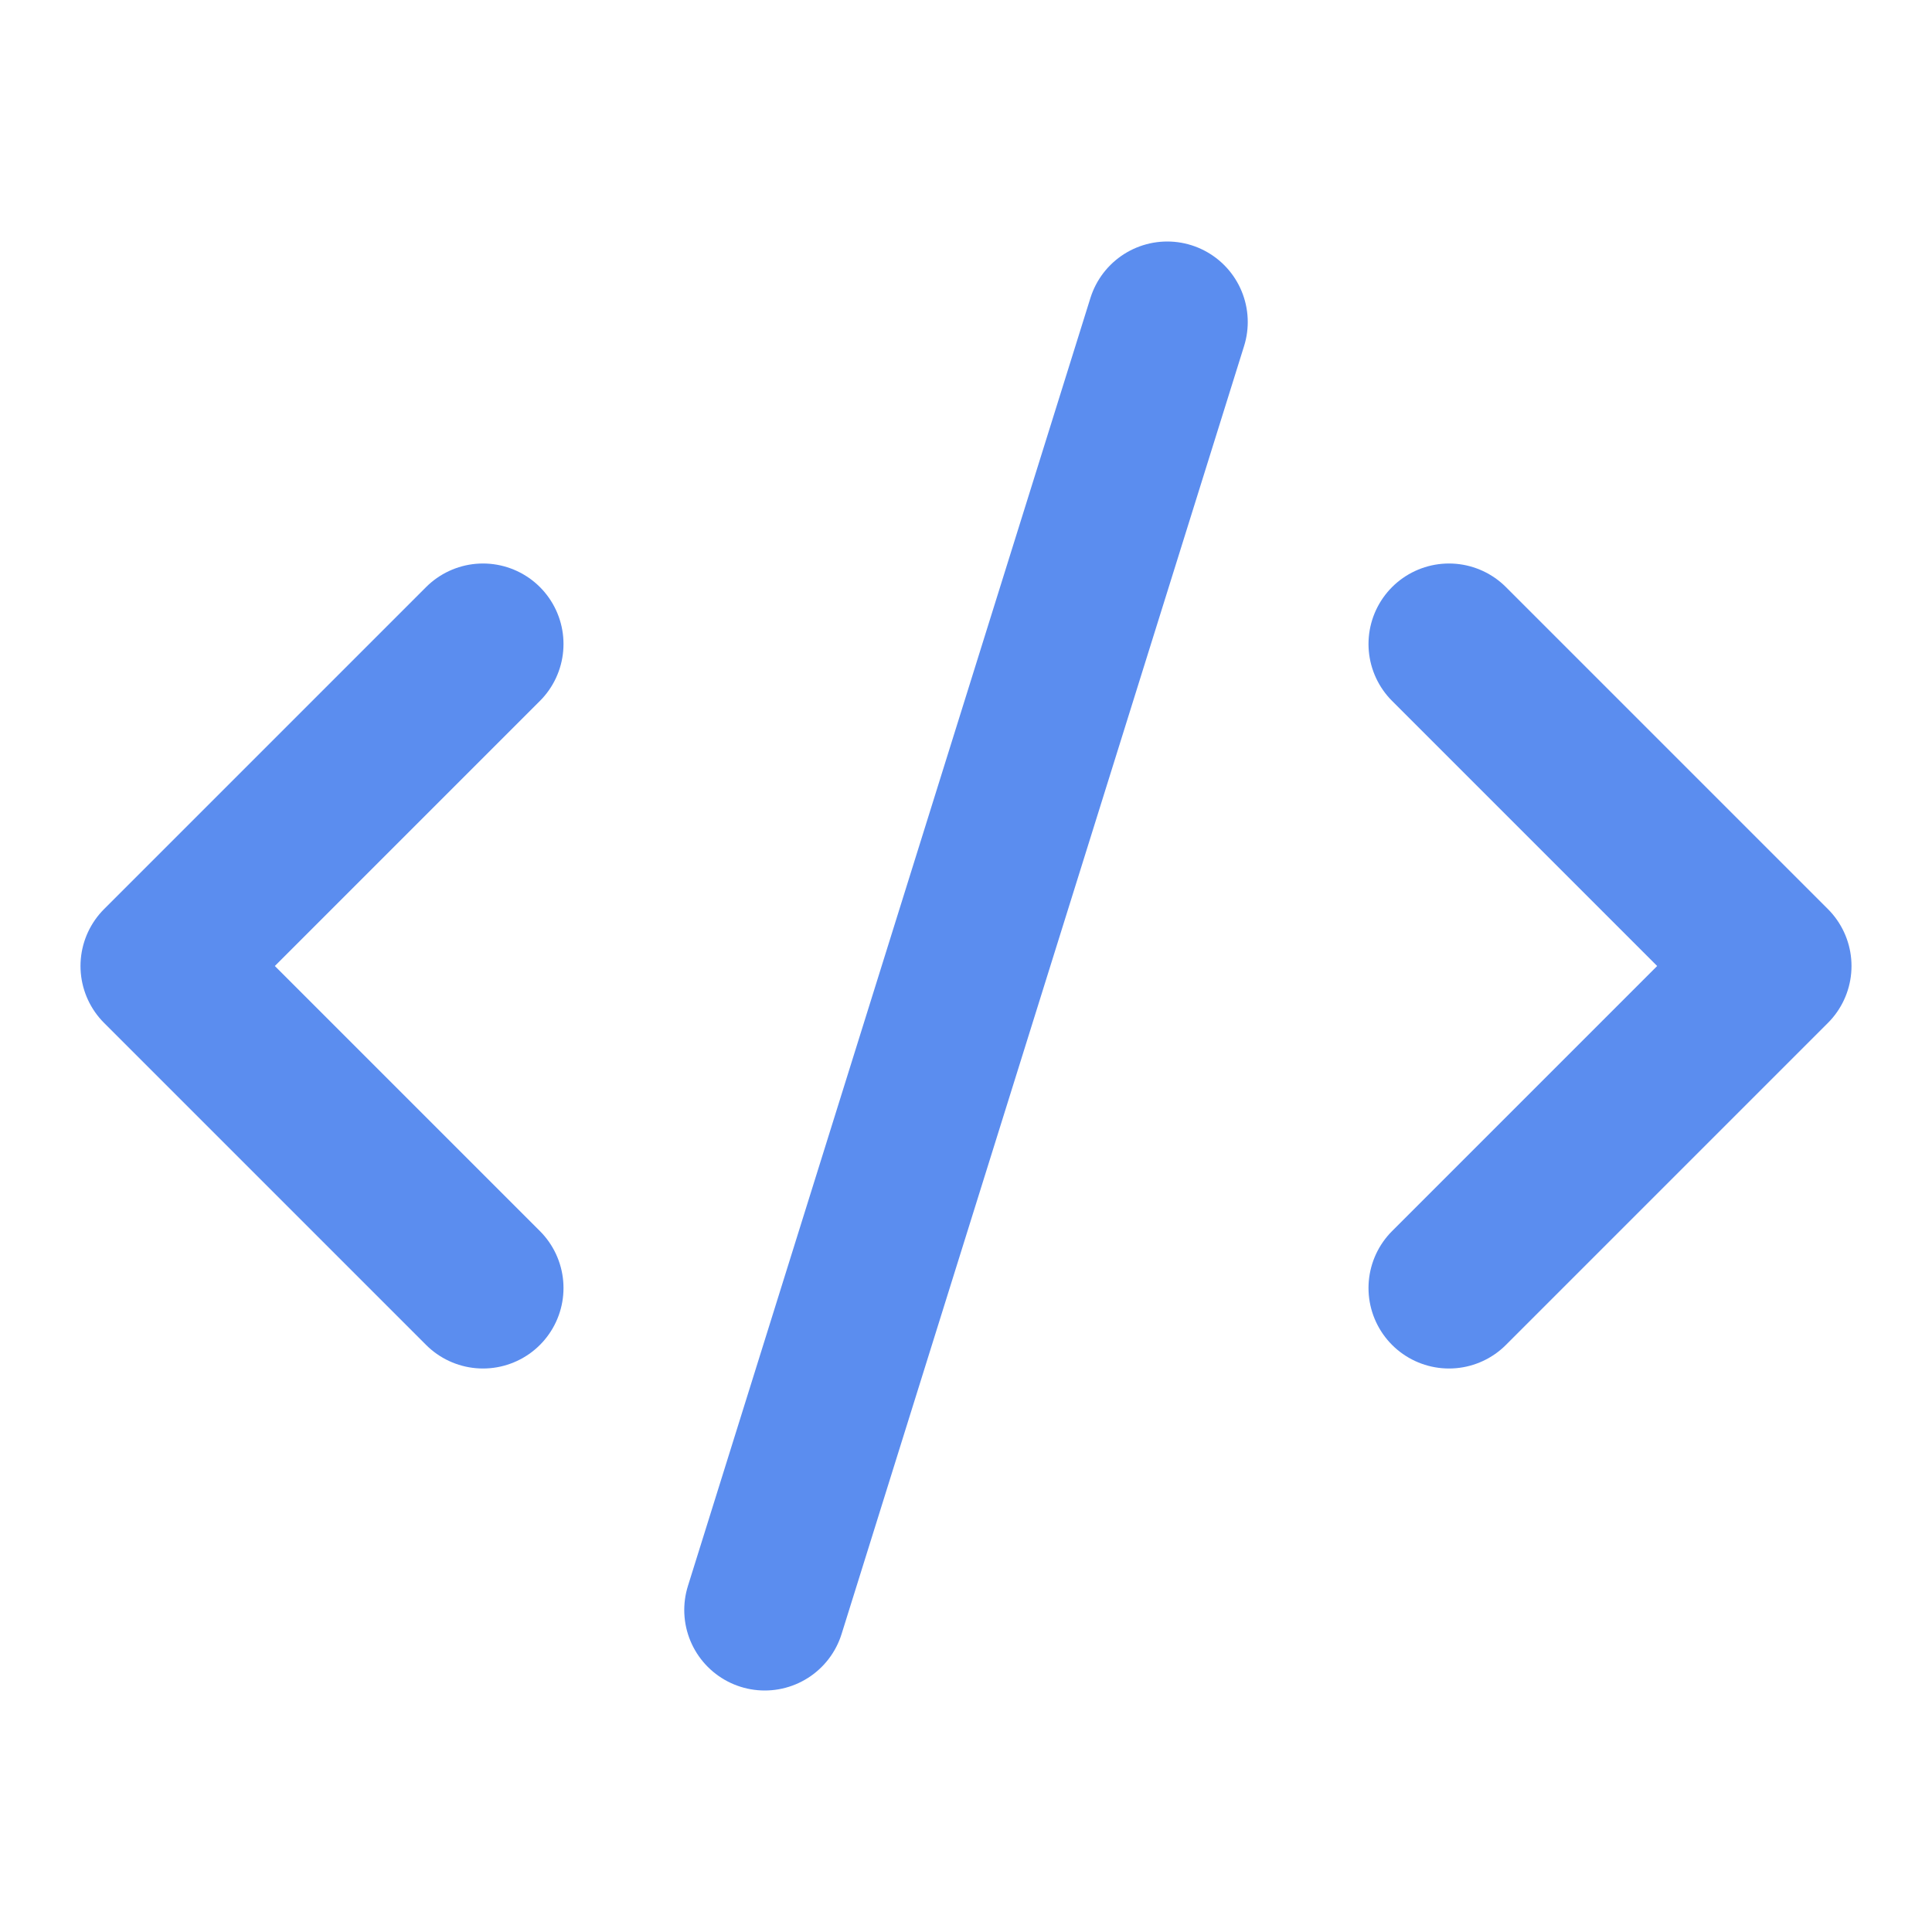
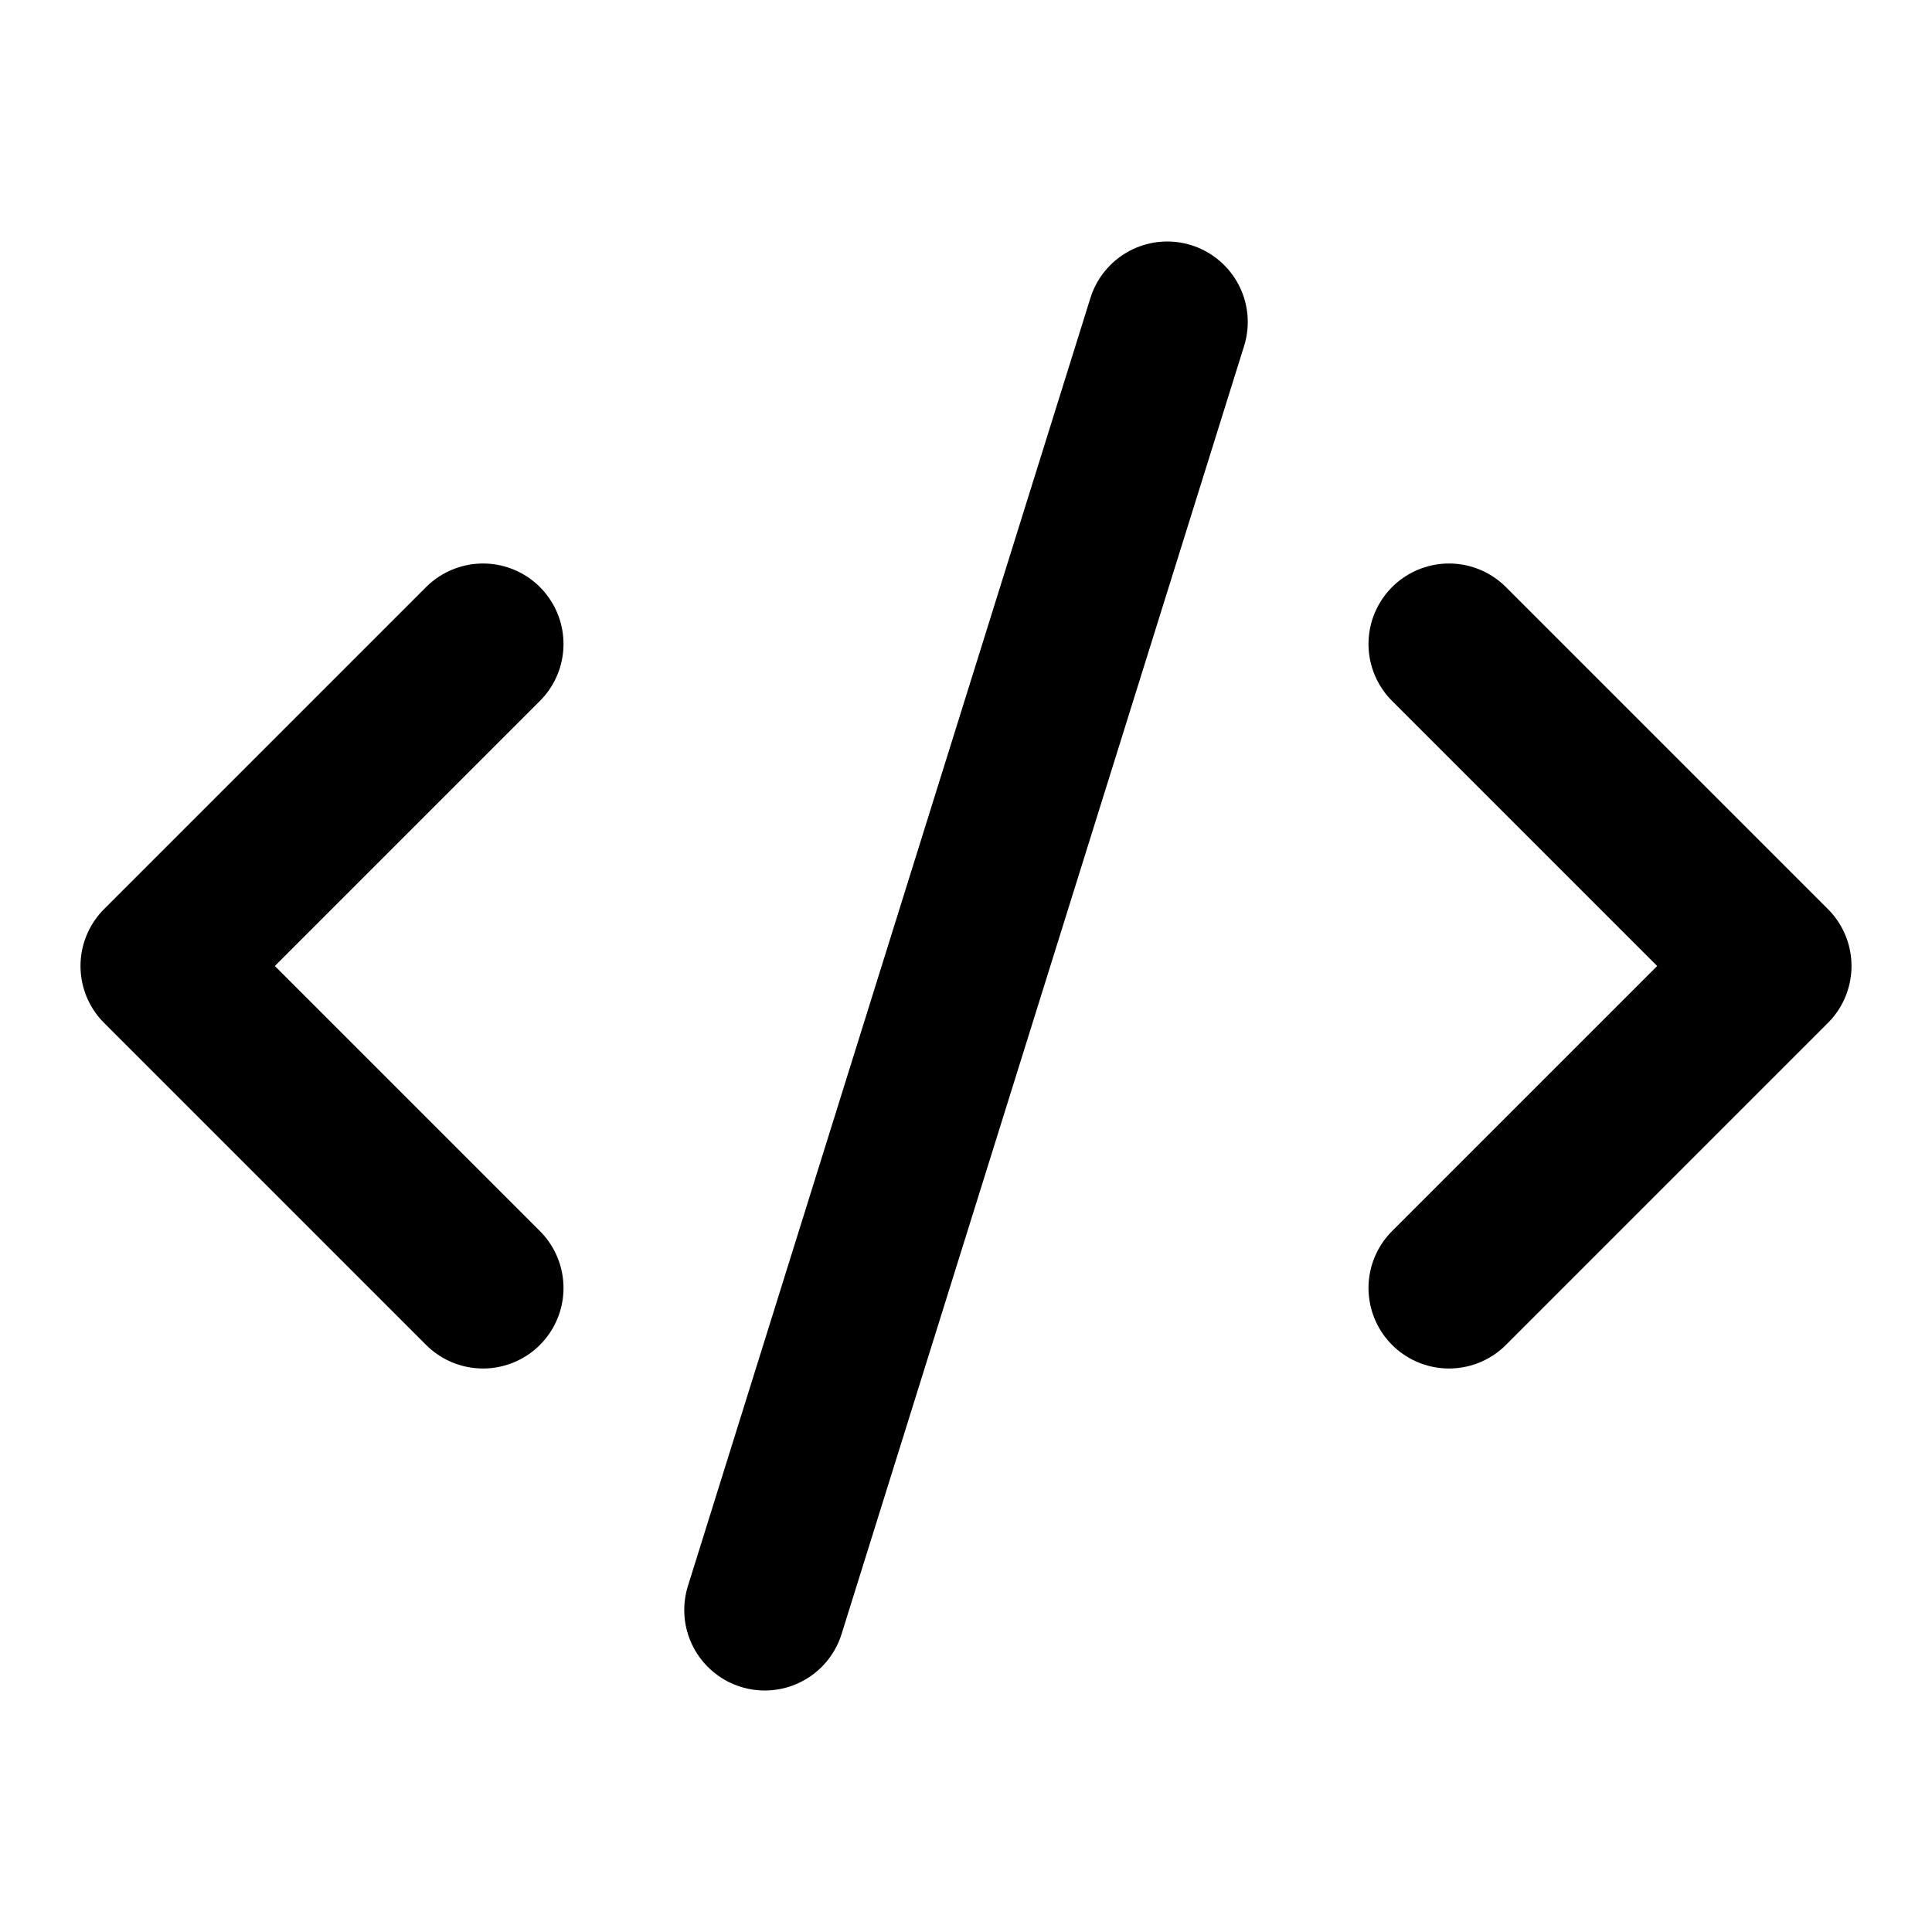
<svg xmlns="http://www.w3.org/2000/svg" width="24" height="24" viewBox="0 0 24 24" fill="none">
-   <path d="M18 16L22 12L18 8" stroke="#5B8DEF" stroke-width="2" stroke-linecap="round" stroke-linejoin="round" />
-   <path d="M6 8L2 12L6 16" stroke="#5B8DEF" stroke-width="2" stroke-linecap="round" stroke-linejoin="round" />
-   <path d="M14.5 4L9.5 20" stroke="#5B8DEF" stroke-width="2" stroke-linecap="round" stroke-linejoin="round" />
+   <path d="M18 16L22 12L18 8" stroke="currentColor" stroke-width="2" stroke-linecap="round" stroke-linejoin="round" />
+   <path d="M6 8L2 12L6 16" stroke="currentColor" stroke-width="2" stroke-linecap="round" stroke-linejoin="round" />
+   <path d="M14.5 4L9.5 20" stroke="currentColor" stroke-width="2" stroke-linecap="round" stroke-linejoin="round" />
</svg>
